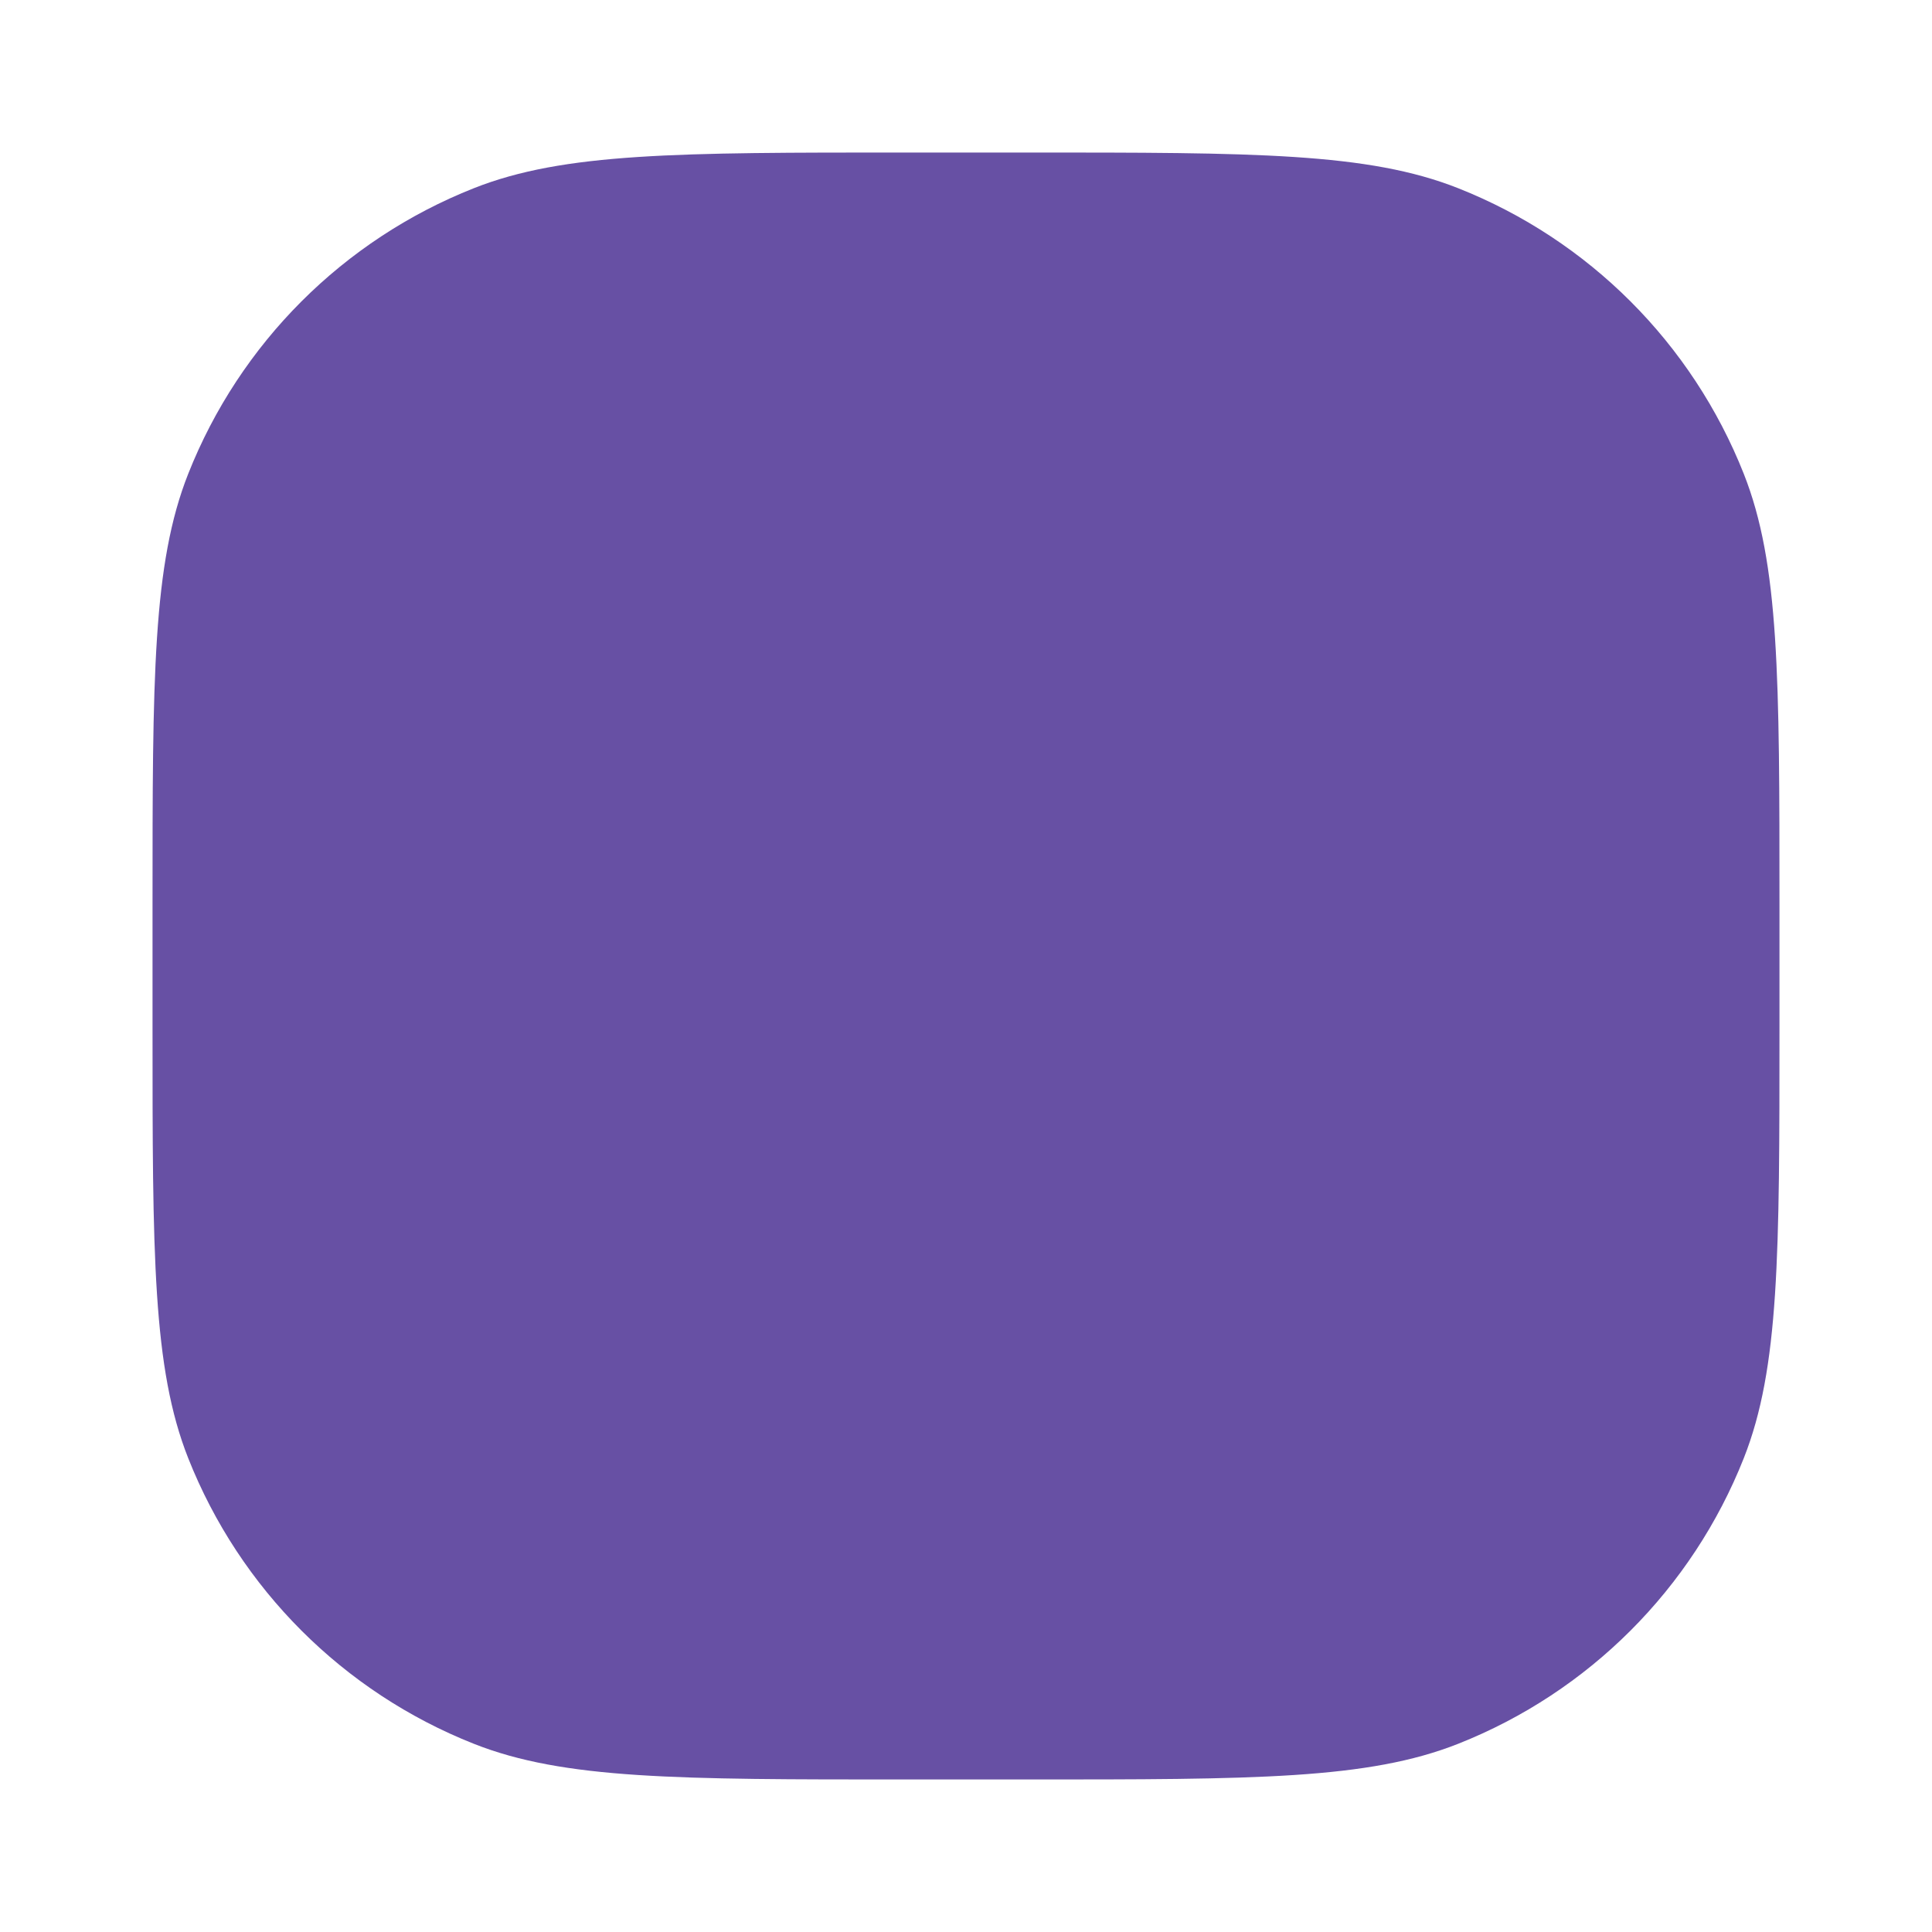
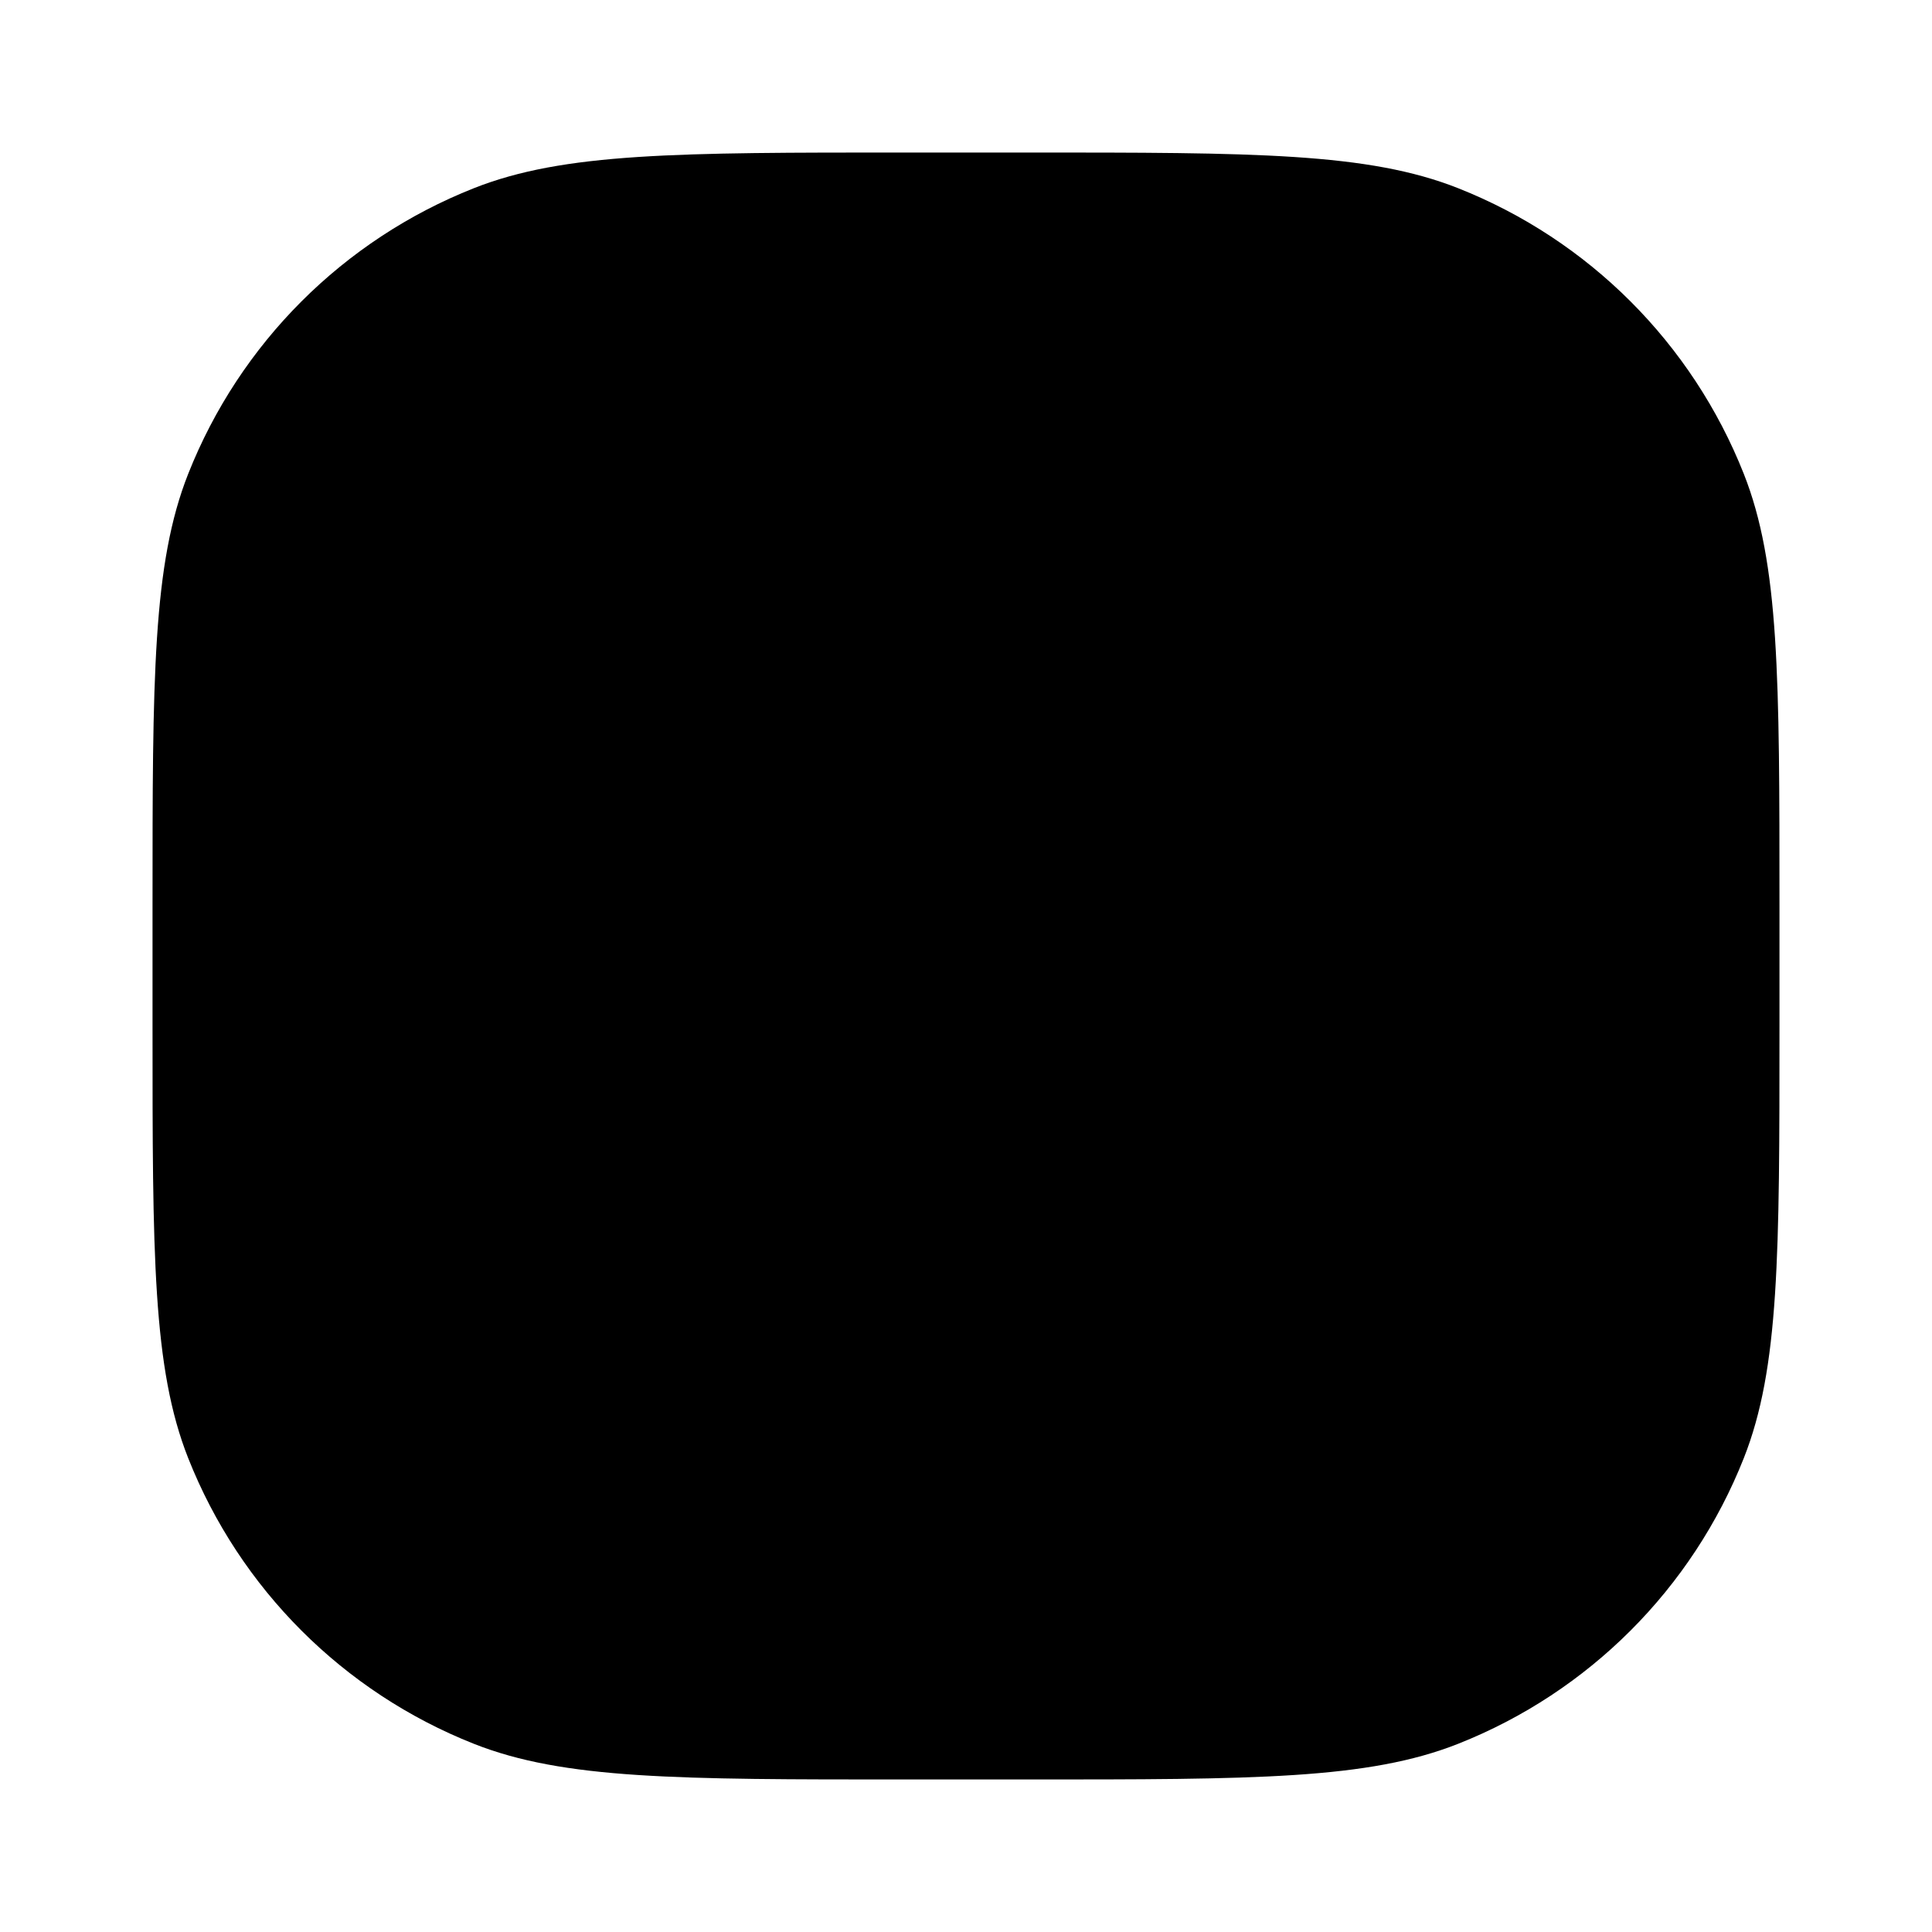
<svg xmlns="http://www.w3.org/2000/svg" width="380" height="380" viewBox="0 0 380 380" fill="none">
-   <path d="M350 202C350 246.717 350 269.076 342.978 286.812C332.813 312.485 312.485 332.813 286.812 342.978C269.076 350 246.717 350 202 350H178C133.283 350 110.924 350 93.188 342.978C67.514 332.813 47.187 312.485 37.022 286.812C30 269.076 30 246.717 30 202L30 178C30 133.283 30 110.924 37.022 93.188C47.187 67.514 67.515 47.187 93.188 37.022C110.924 30 133.283 30 178 30L202 30C246.717 30 269.076 30 286.812 37.022C312.485 47.187 332.813 67.515 342.978 93.188C350 110.924 350 133.283 350 178V202Z" fill="#6750A4" />
+   <path d="M350 202C350 246.717 350 269.076 342.978 286.812C332.813 312.485 312.485 332.813 286.812 342.978C269.076 350 246.717 350 202 350H178C133.283 350 110.924 350 93.188 342.978C67.514 332.813 47.187 312.485 37.022 286.812C30 269.076 30 246.717 30 202L30 178C30 133.283 30 110.924 37.022 93.188C47.187 67.514 67.515 47.187 93.188 37.022C110.924 30 133.283 30 178 30L202 30C246.717 30 269.076 30 286.812 37.022C312.485 47.187 332.813 67.515 342.978 93.188C350 110.924 350 133.283 350 178V202Z" fill="currentColor" />
</svg>
